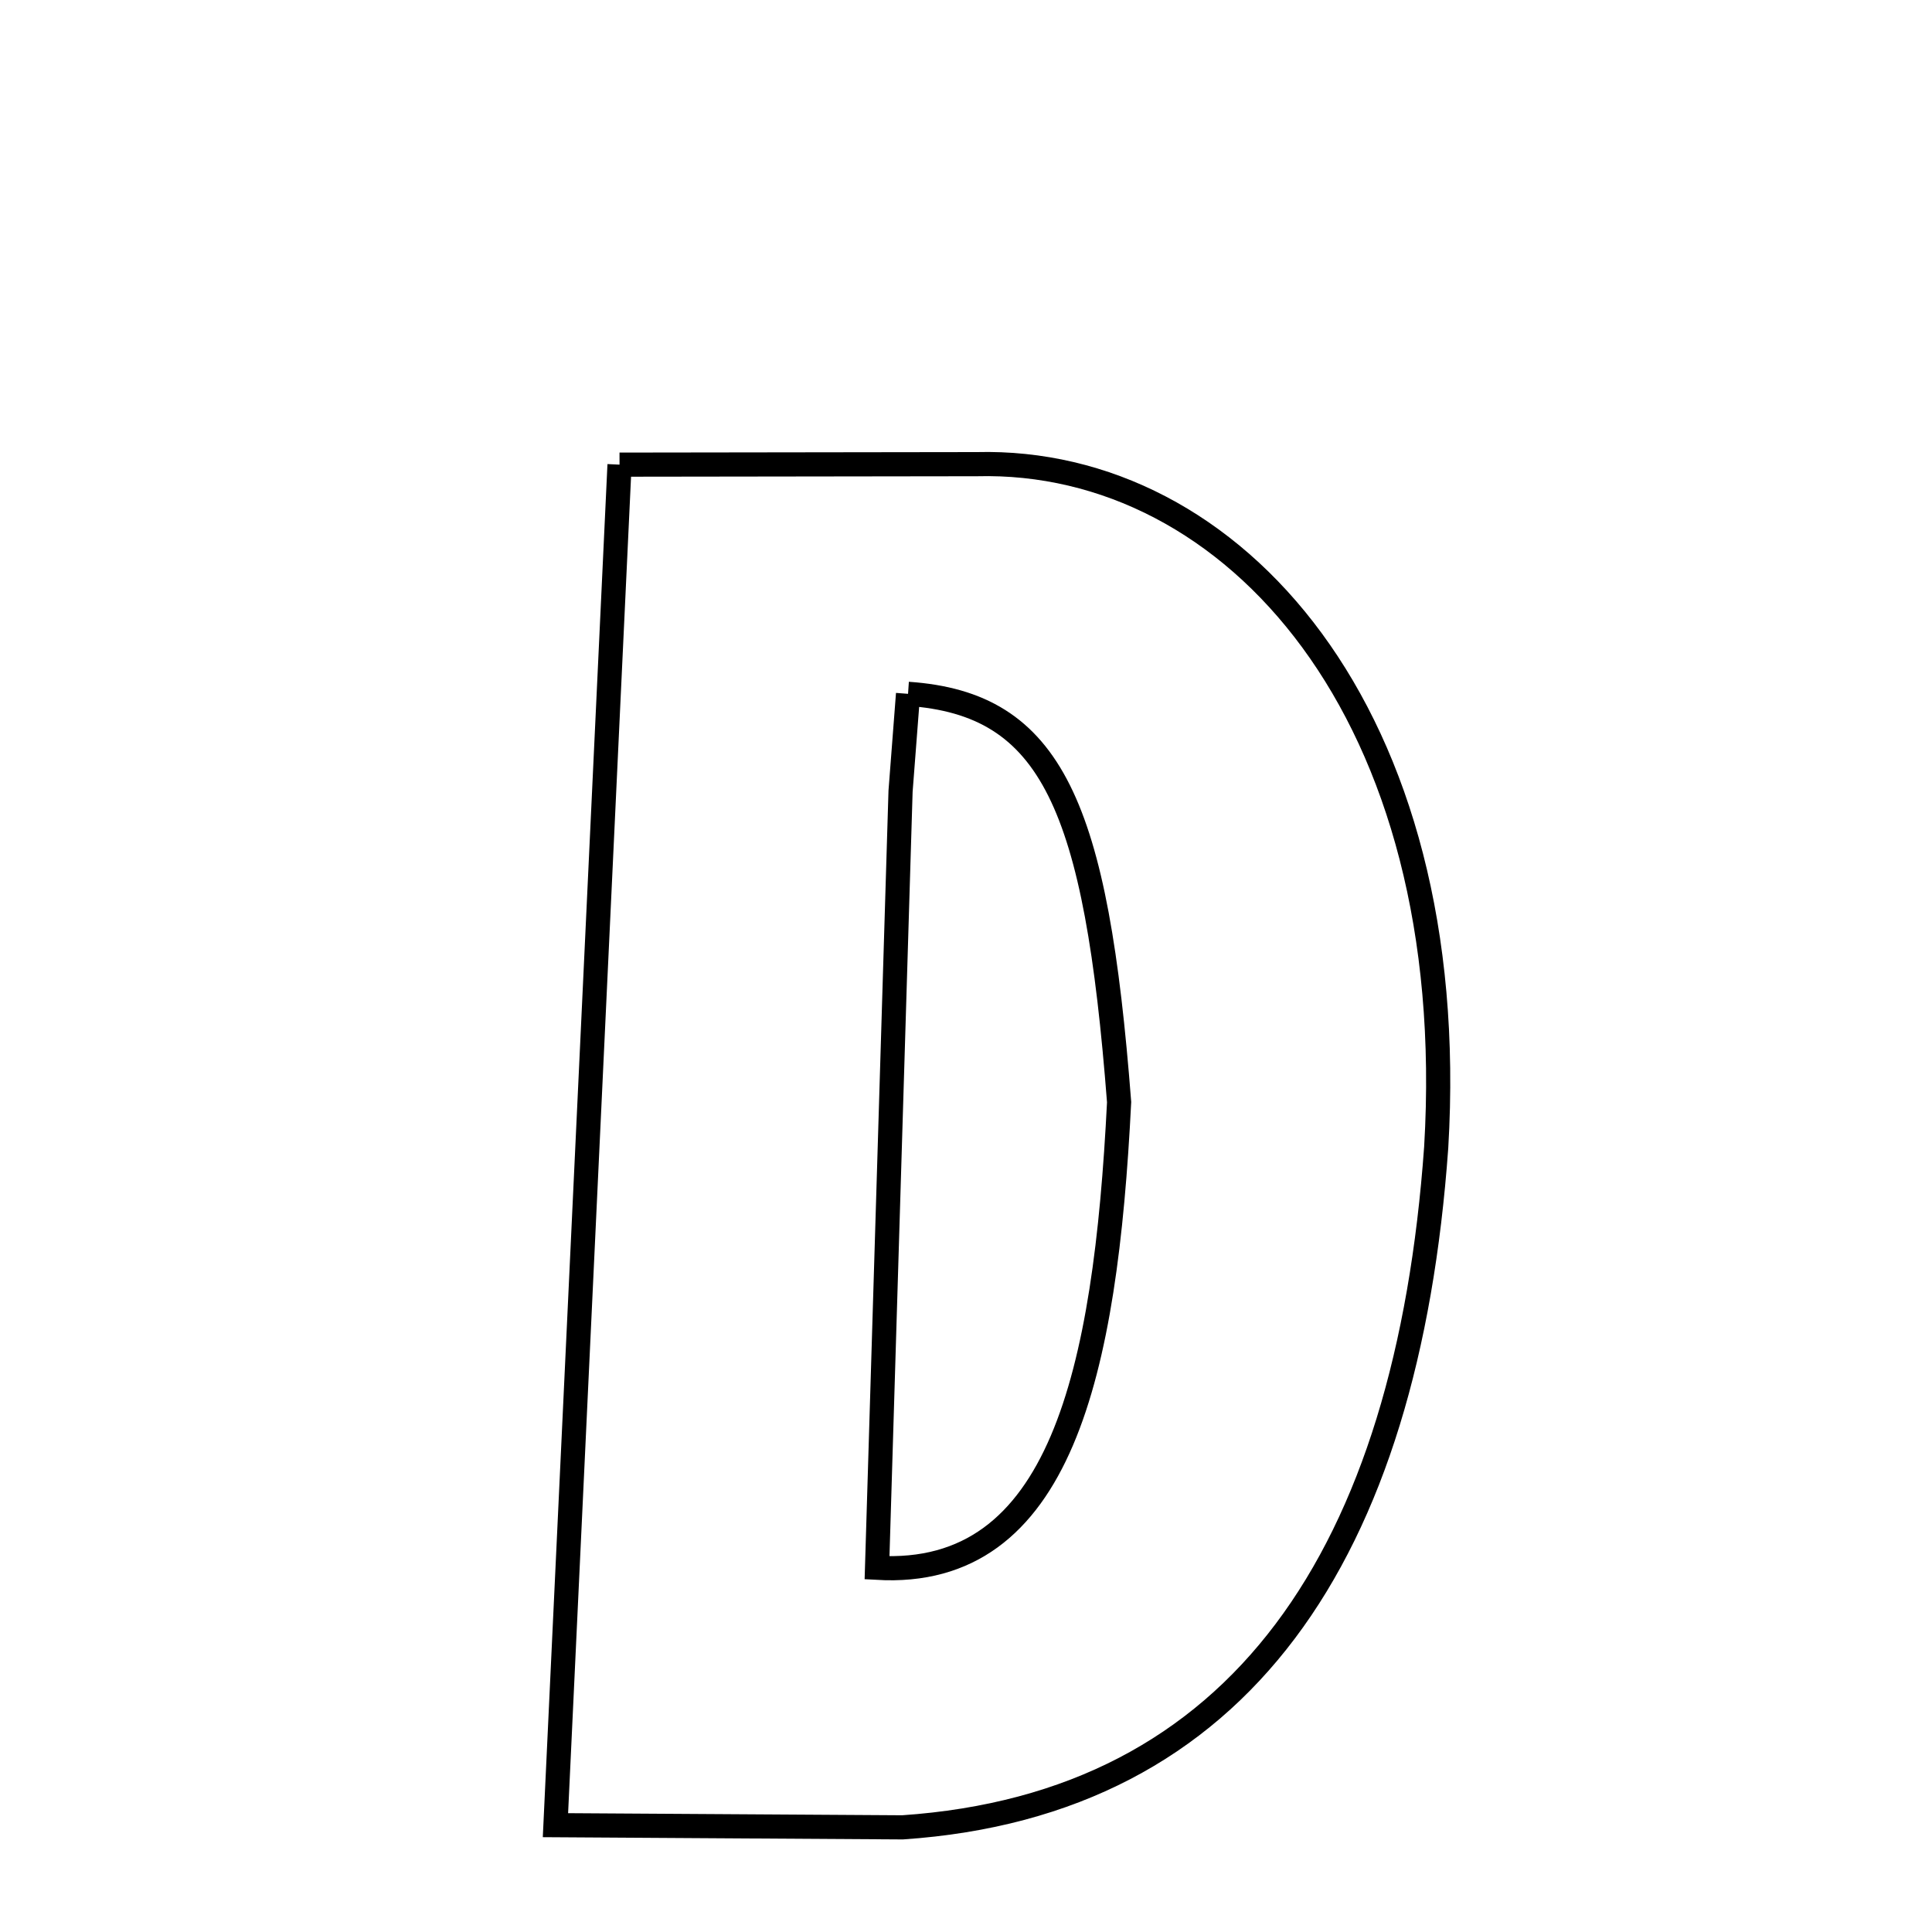
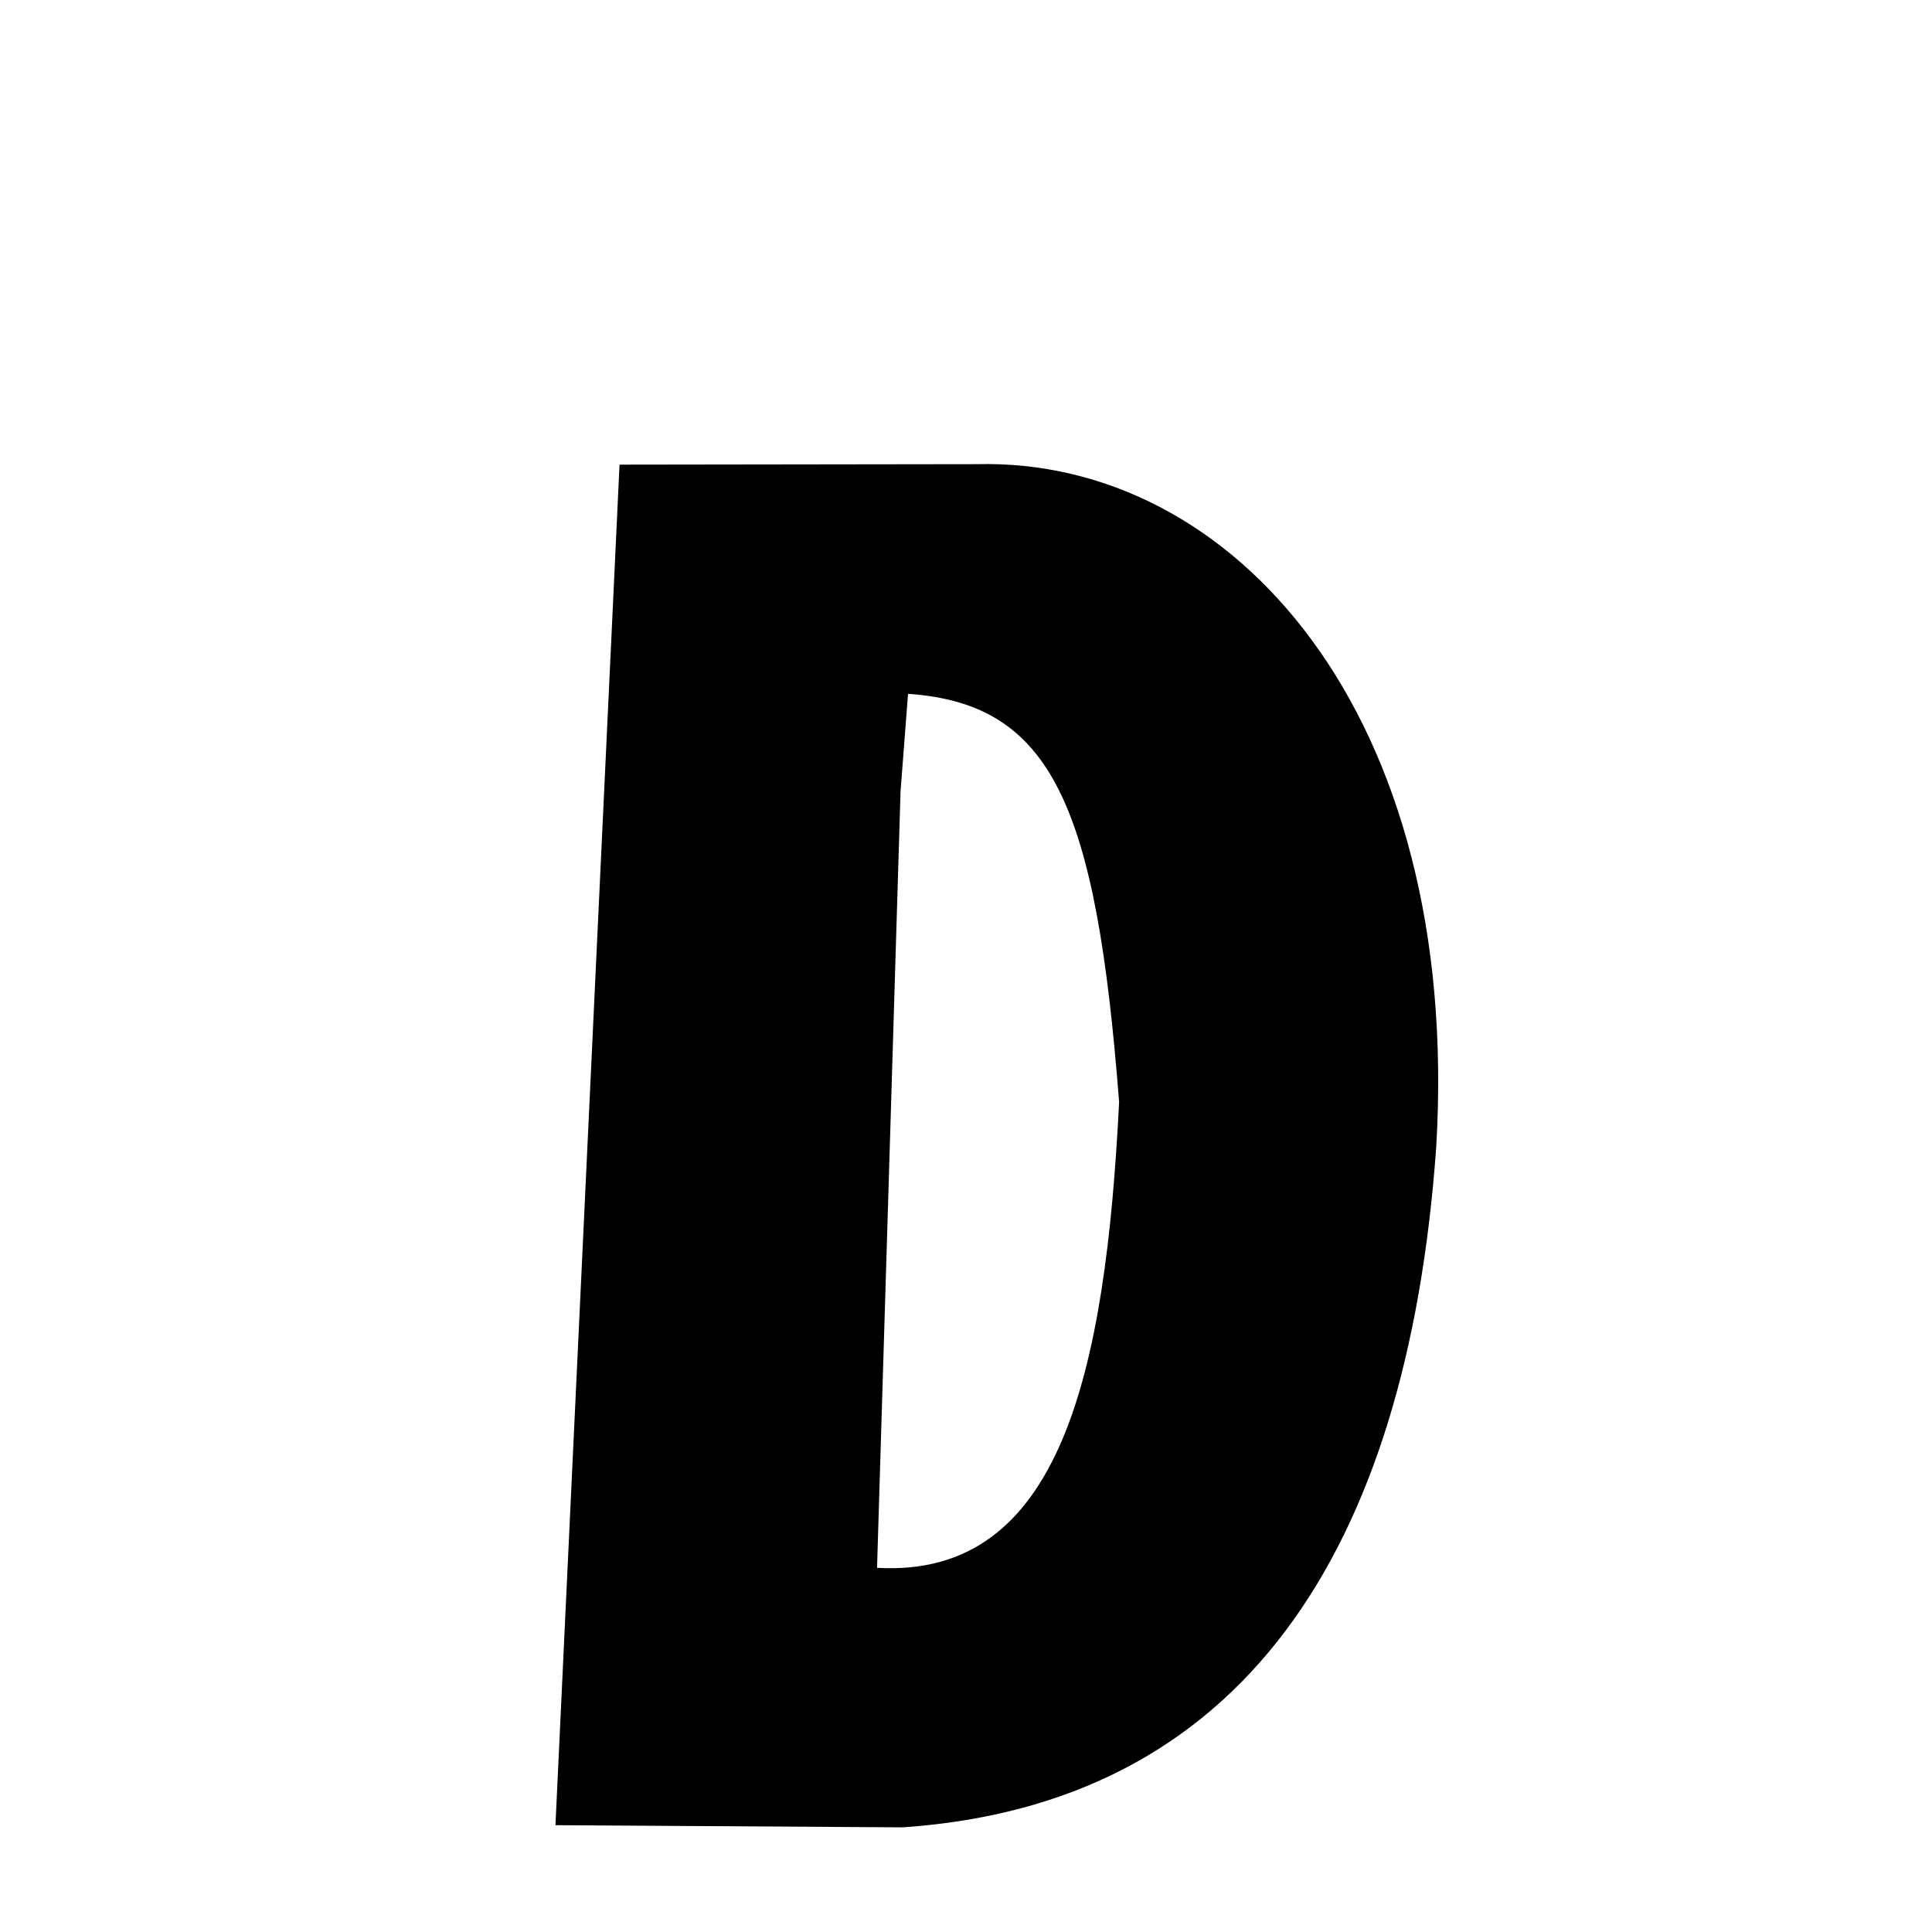
<svg xmlns="http://www.w3.org/2000/svg" width="50px" height="50px" style="-ms-transform: rotate(360deg); -webkit-transform: rotate(360deg); transform: rotate(360deg);" preserveAspectRatio="xMidYMid meet" viewBox="0 0 24 24">
-   <path d="M 7.696 5.772 L 12.134 5.766 C 15.311 5.686 18.162 8.858 17.841 14.253 C 17.481 19.301 15.412 22.414 11.212 22.7 L 6.9 22.673 L 7.696 5.772 M 11.28 8.619 L 11.187 9.829 L 10.895 19.476 L 10.895 19.476 C 13.177 19.608 13.733 17.058 13.902 13.691 C 13.618 10.01 13.073 8.742 11.28 8.619 " fill="none" stroke="black" stroke-width="0.3" />
+   <path d="M 7.696 5.772 L 12.134 5.766 C 15.311 5.686 18.162 8.858 17.841 14.253 C 17.481 19.301 15.412 22.414 11.212 22.7 L 6.9 22.673 L 7.696 5.772 M 11.28 8.619 L 11.187 9.829 L 10.895 19.476 L 10.895 19.476 C 13.177 19.608 13.733 17.058 13.902 13.691 C 13.618 10.01 13.073 8.742 11.28 8.619 " stroke-width="1.0" fill="rgb(0, 0, 0)" opacity="1.0" />
</svg>
